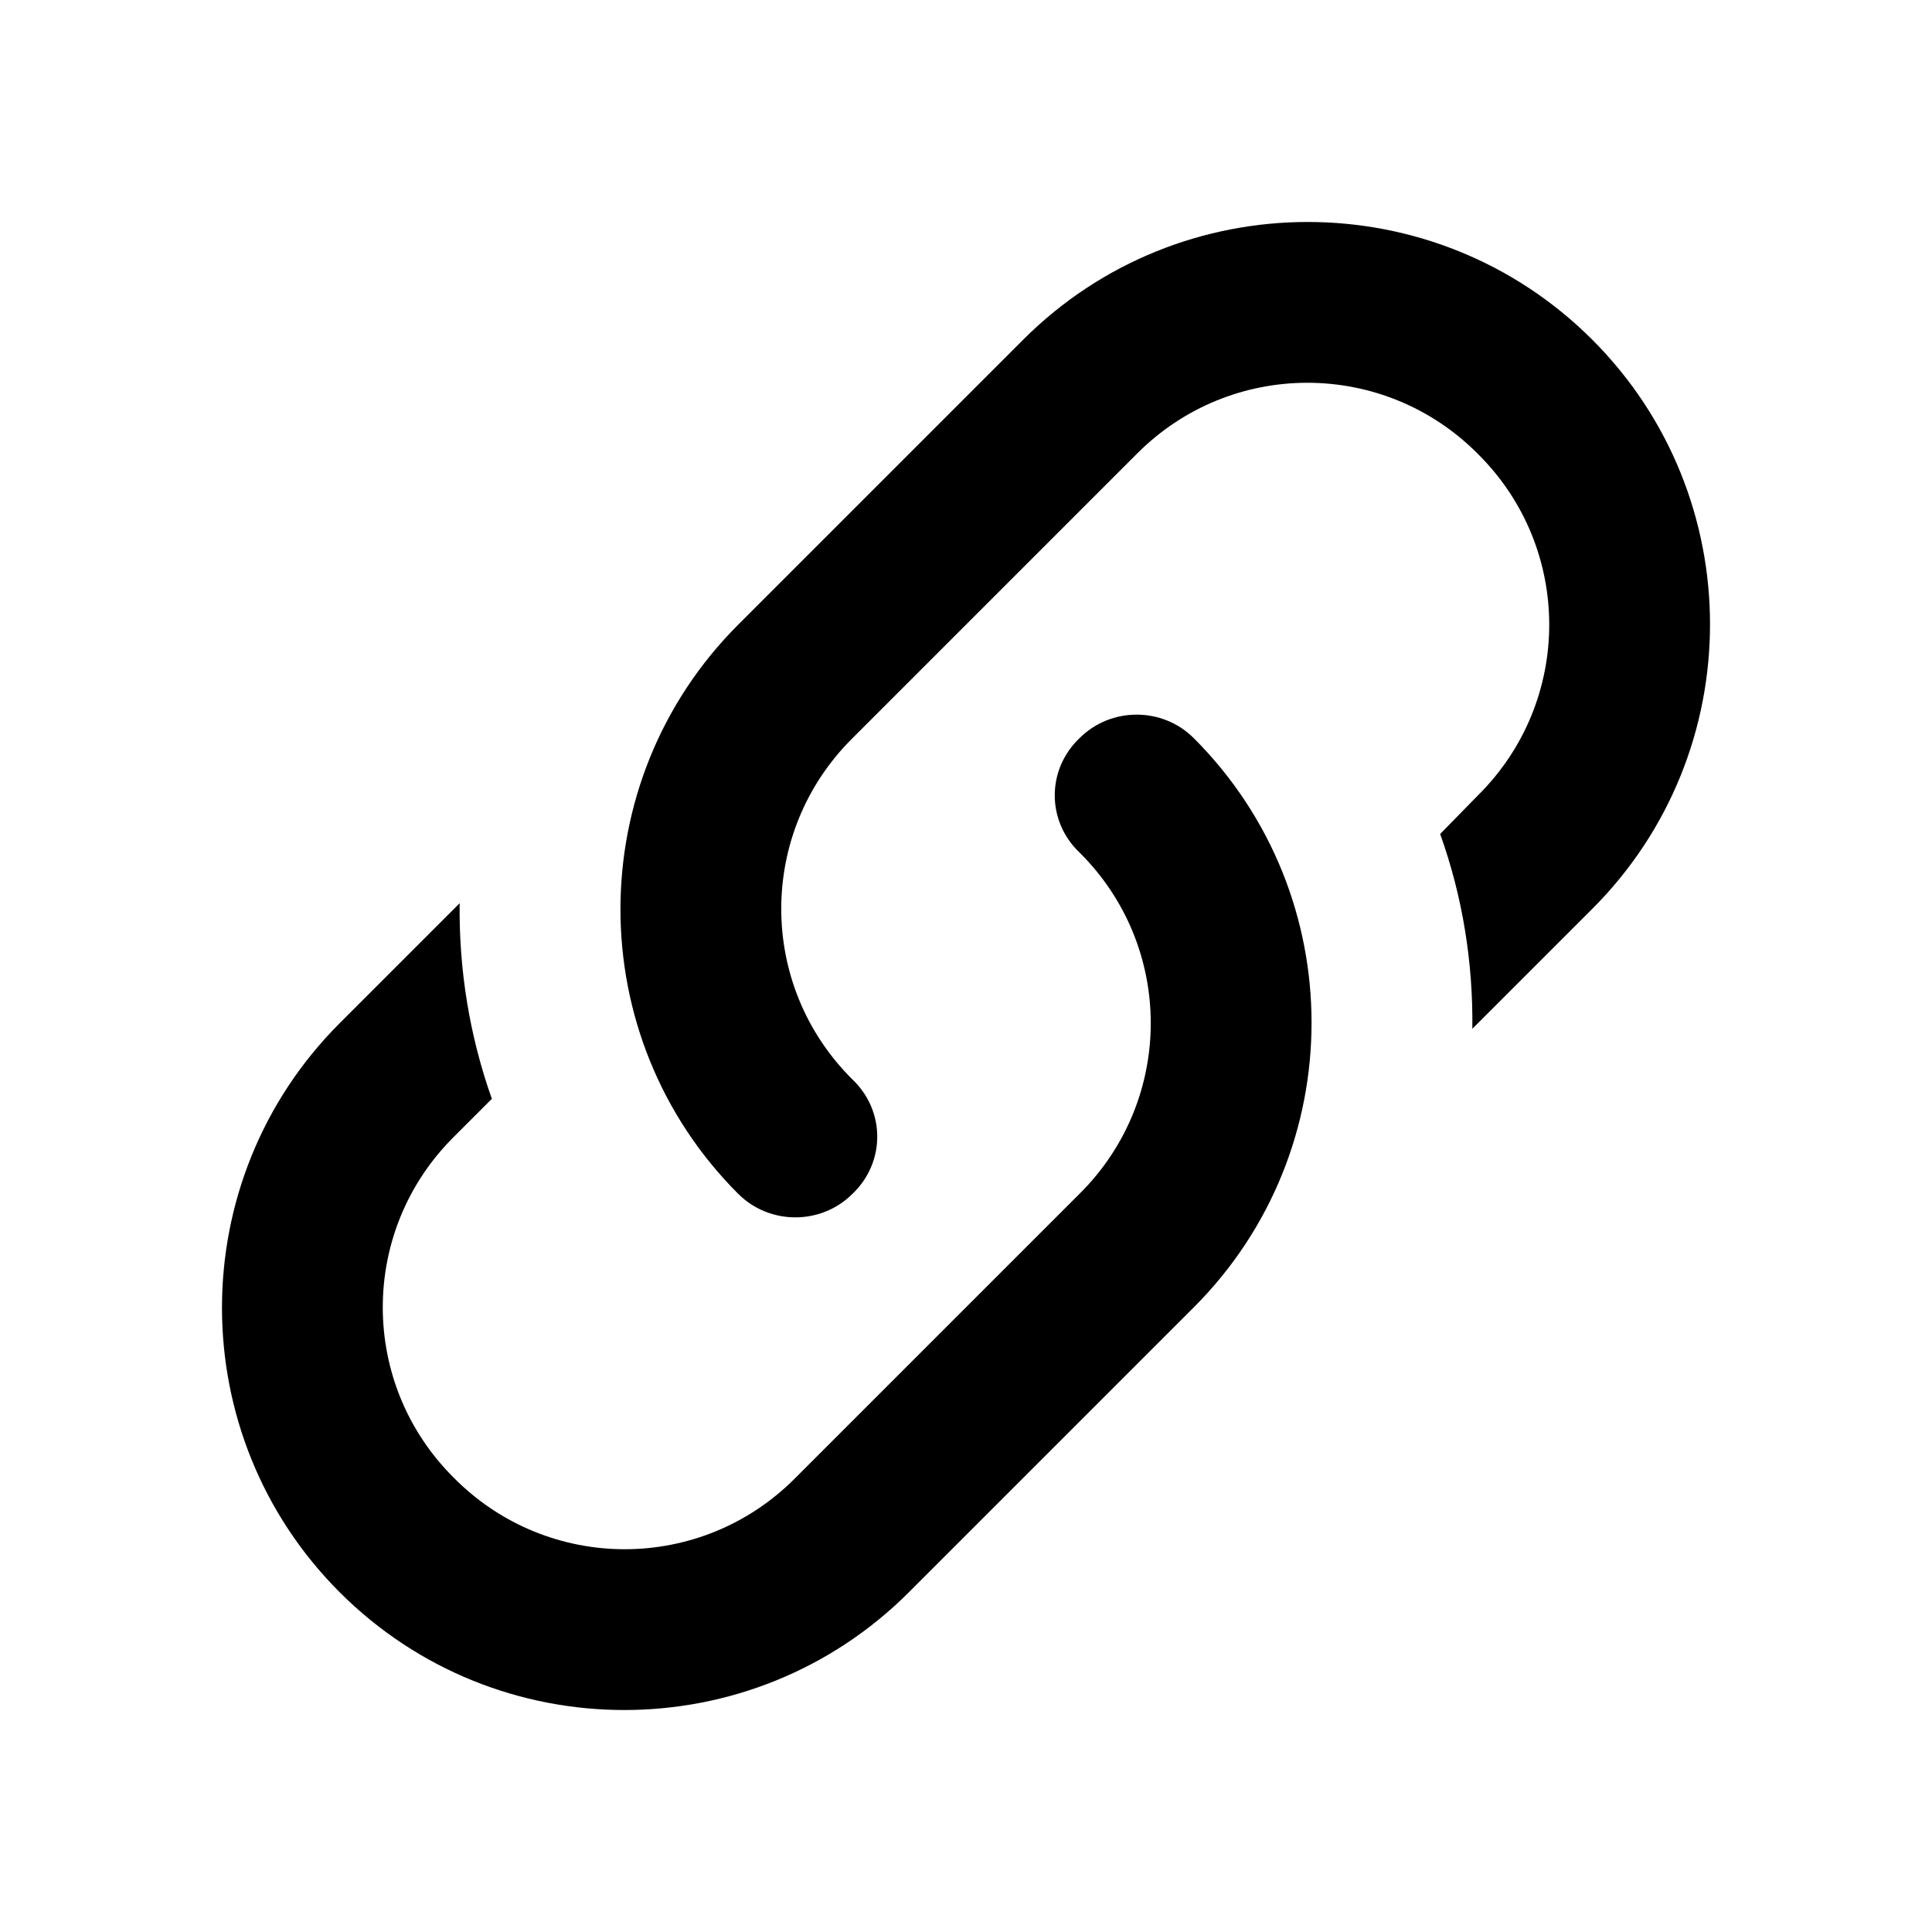
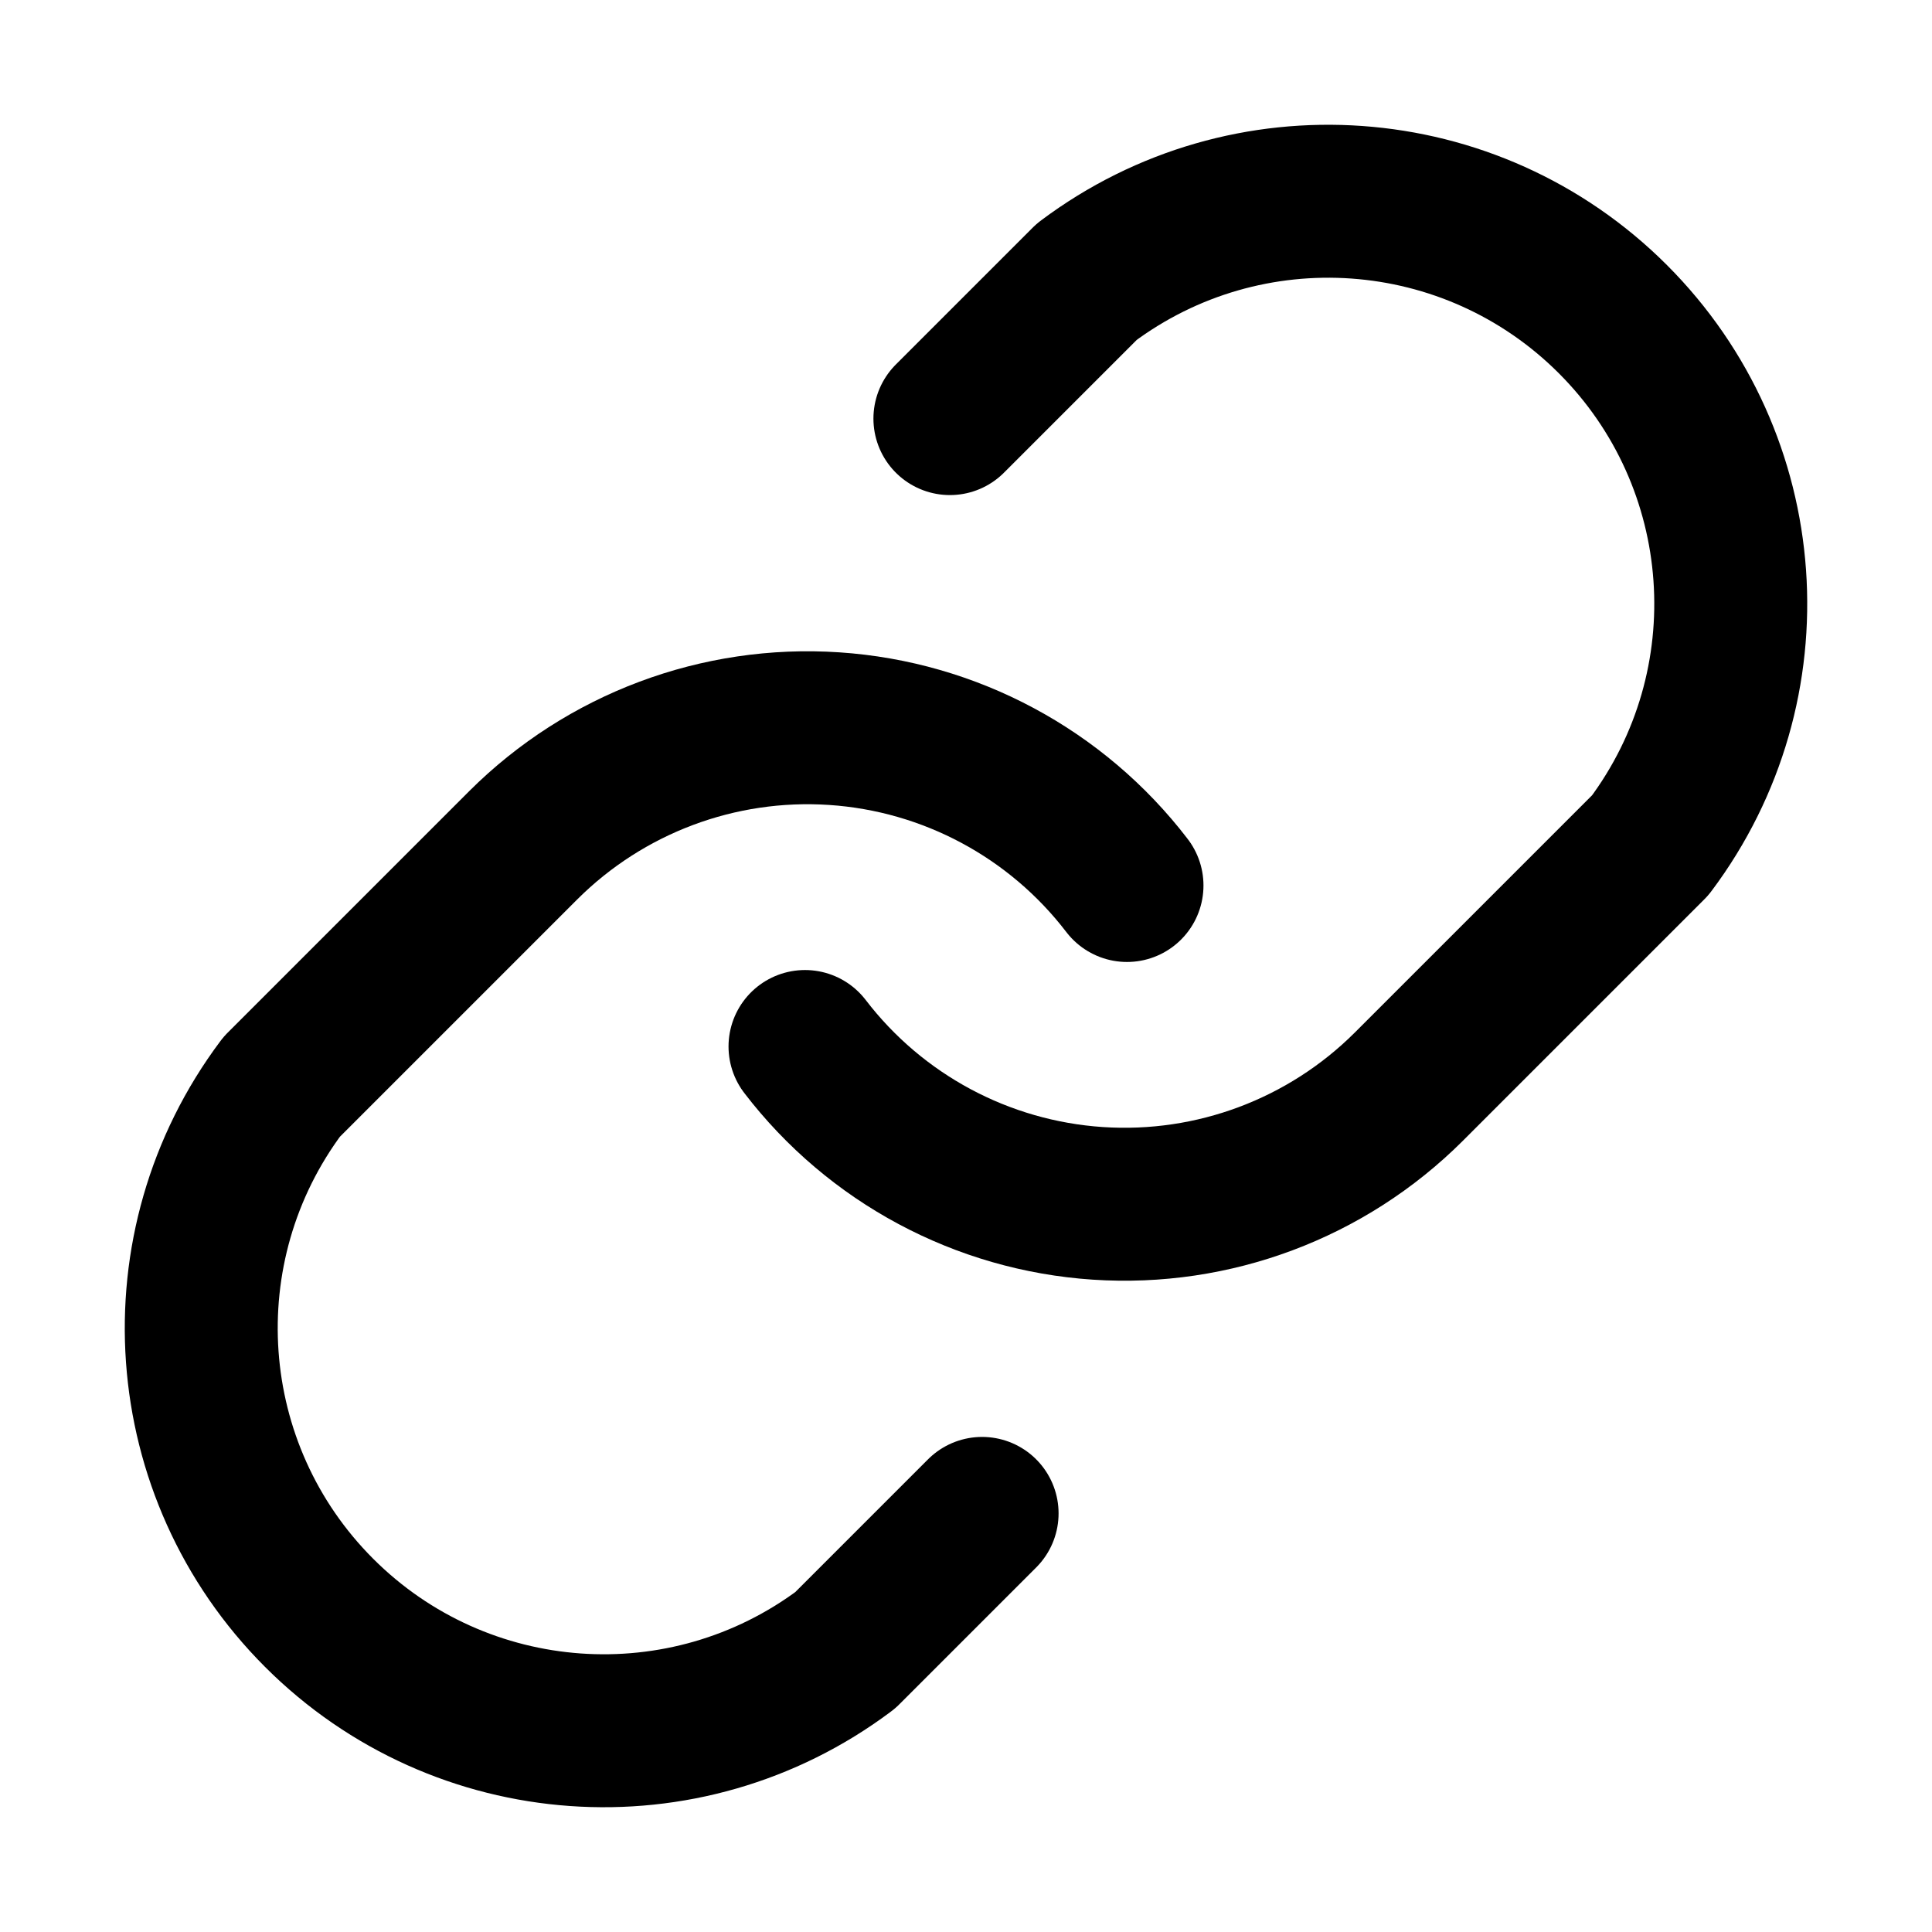
- <svg xmlns="http://www.w3.org/2000/svg" id="mdi-link-variant" viewBox="0 0 24 24">
-   <path d="M10.59,13.41C11,13.8 11,14.44 10.59,14.83C10.2,15.22 9.56,15.22 9.17,14.83C7.22,12.88 7.22,9.71 9.17,7.76V7.76L12.71,4.22C14.66,2.27 17.83,2.27 19.78,4.22C21.73,6.17 21.73,9.34 19.78,11.29L18.29,12.78C18.3,11.96 18.17,11.14 17.89,10.36L18.36,9.88C19.54,8.71 19.54,6.81 18.36,5.64C17.19,4.46 15.29,4.46 14.12,5.64L10.59,9.17C9.41,10.34 9.41,12.24 10.59,13.41M13.41,9.17C13.8,8.78 14.44,8.78 14.83,9.17C16.78,11.12 16.78,14.29 14.83,16.24V16.24L11.29,19.78C9.34,21.73 6.17,21.73 4.22,19.78C2.27,17.83 2.27,14.66 4.22,12.71L5.71,11.22C5.7,12.04 5.83,12.86 6.11,13.65L5.64,14.12C4.46,15.29 4.46,17.19 5.64,18.36C6.81,19.54 8.71,19.54 9.88,18.36L13.41,14.83C14.59,13.66 14.59,11.76 13.41,10.59C13,10.2 13,9.56 13.41,9.17Z" />
+ <svg xmlns="http://www.w3.org/2000/svg" viewBox="0 0 24 24" fill="none" stroke="currentColor" stroke-width="1.9" stroke-linecap="round" stroke-linejoin="round">
+   <path d="M10 13a5 5 0 0 0 7.5.5l3-3a5 5 0 0 0-7-7l-1.7 1.7" />
+   <path d="M14 11a5 5 0 0 0-7.5-.5l-3 3a5 5 0 0 0 7 7l1.7-1.7" />
</svg>
